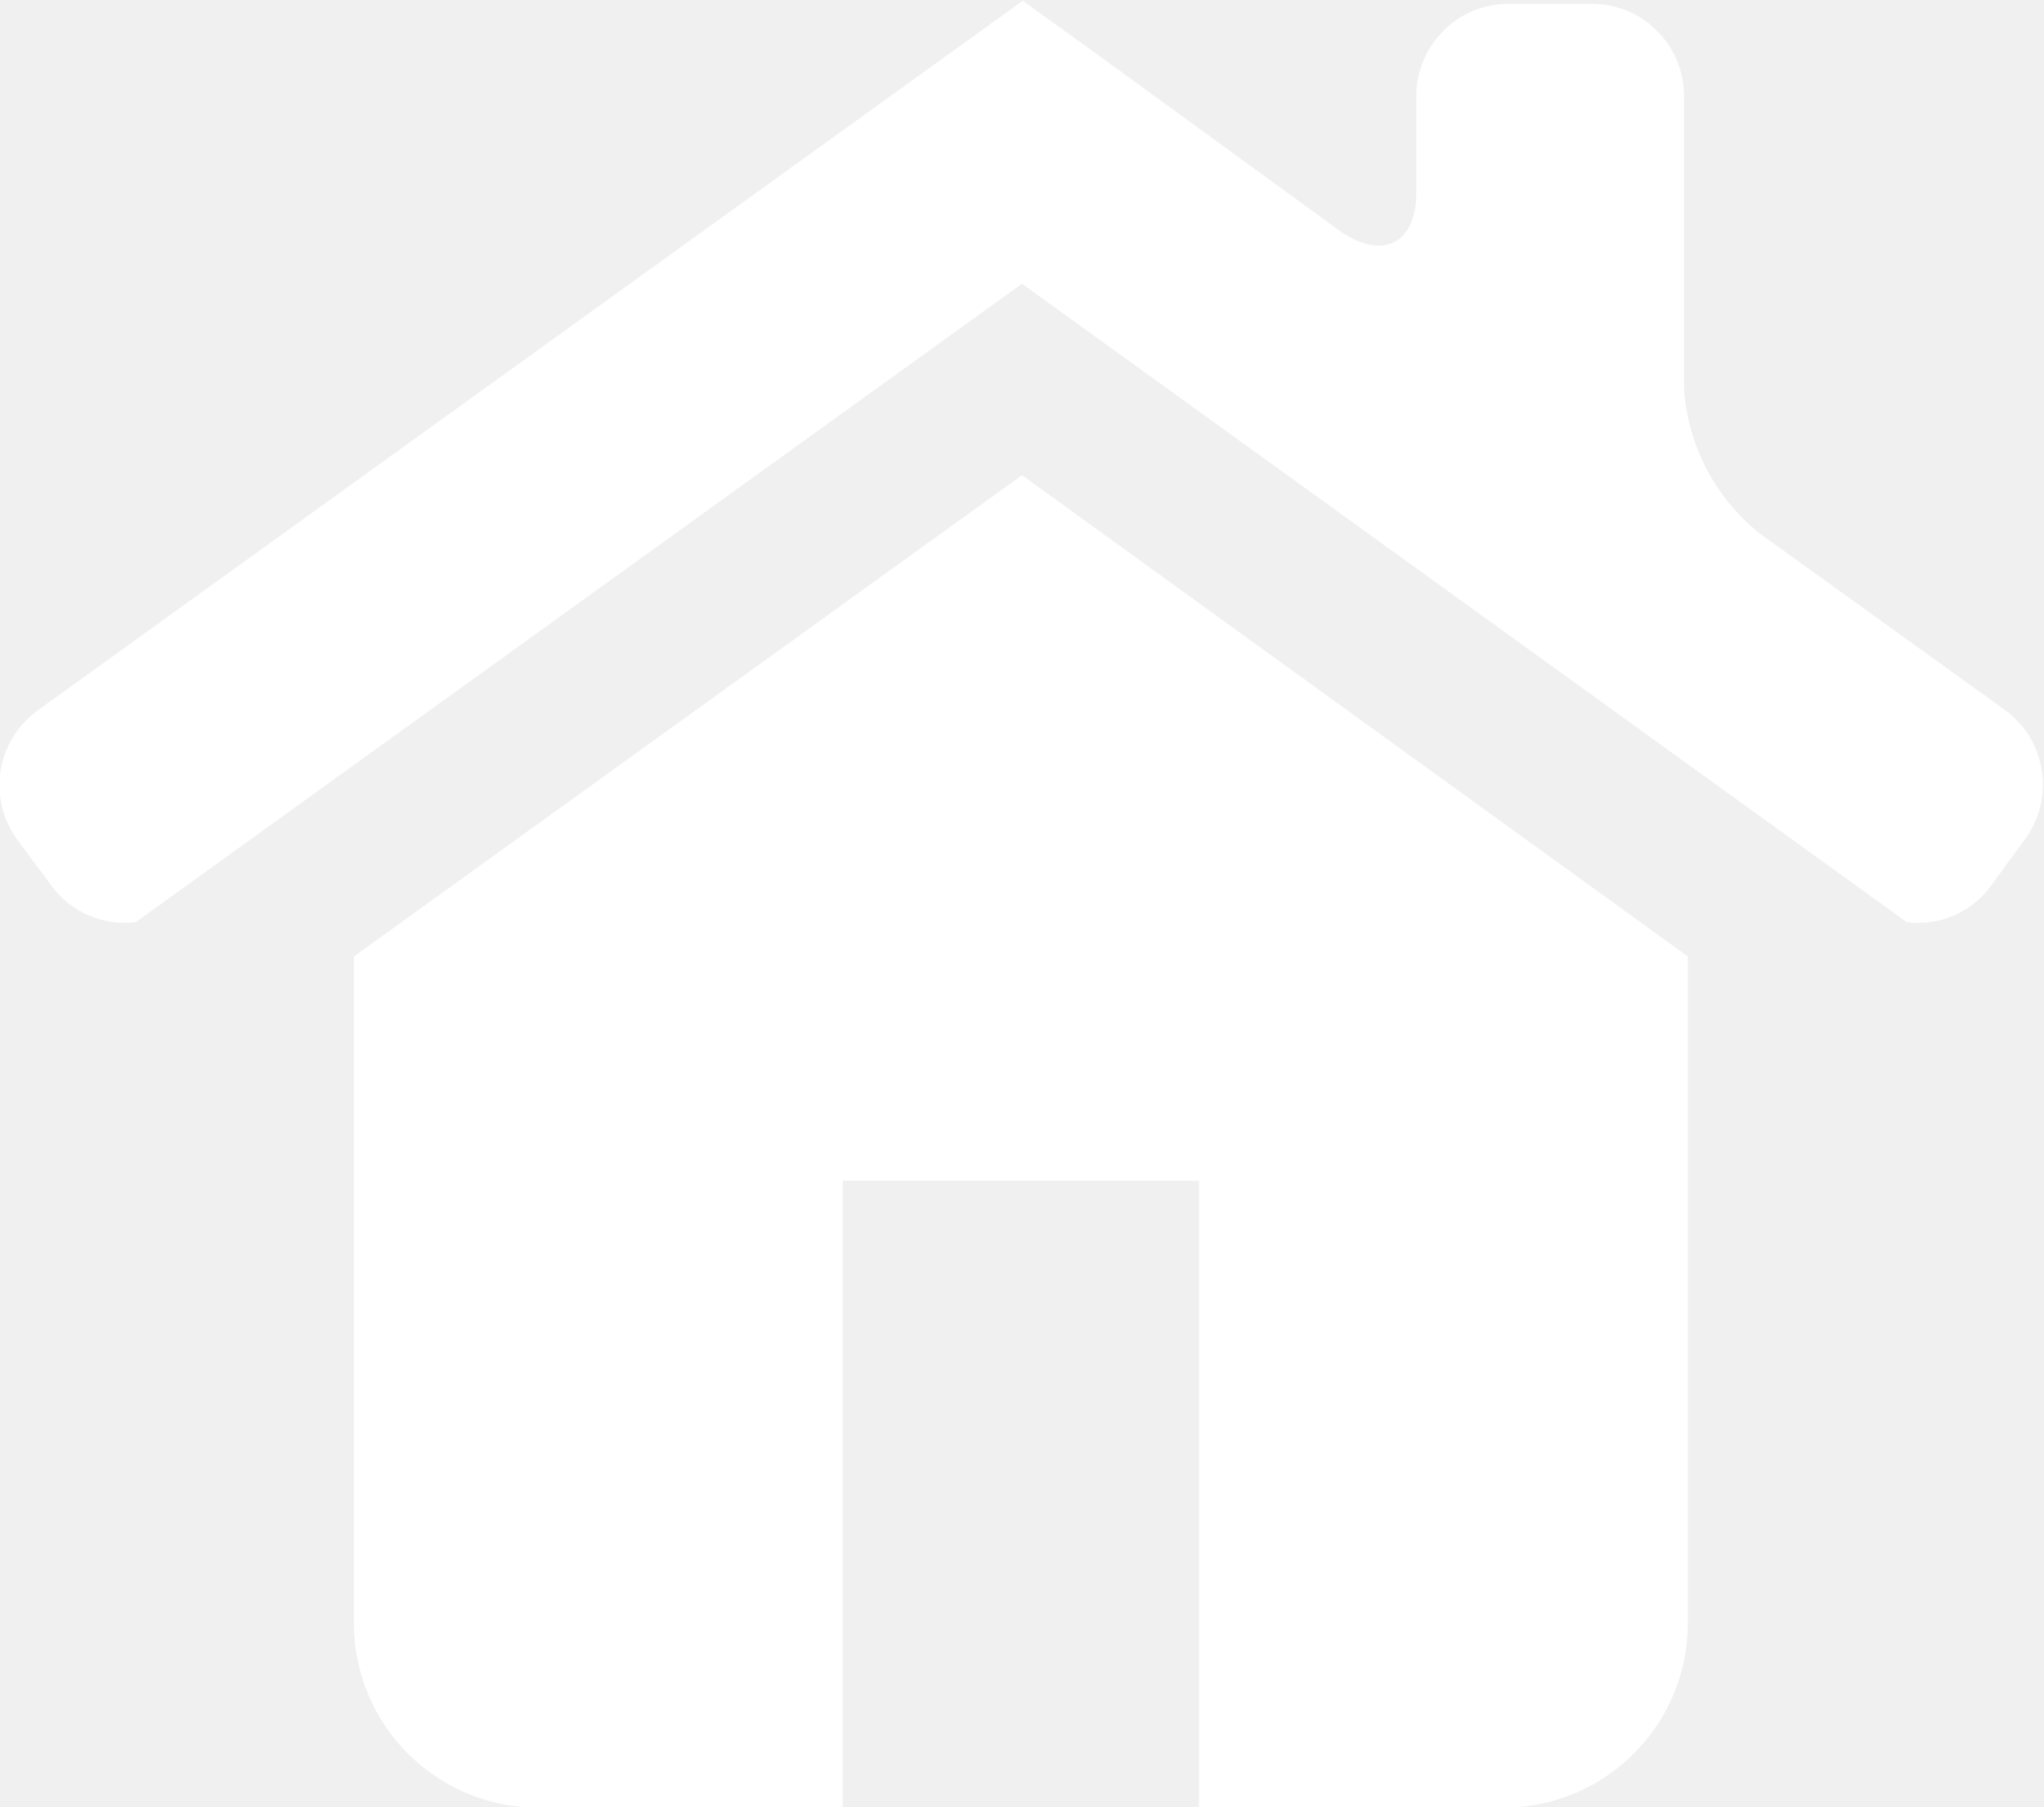
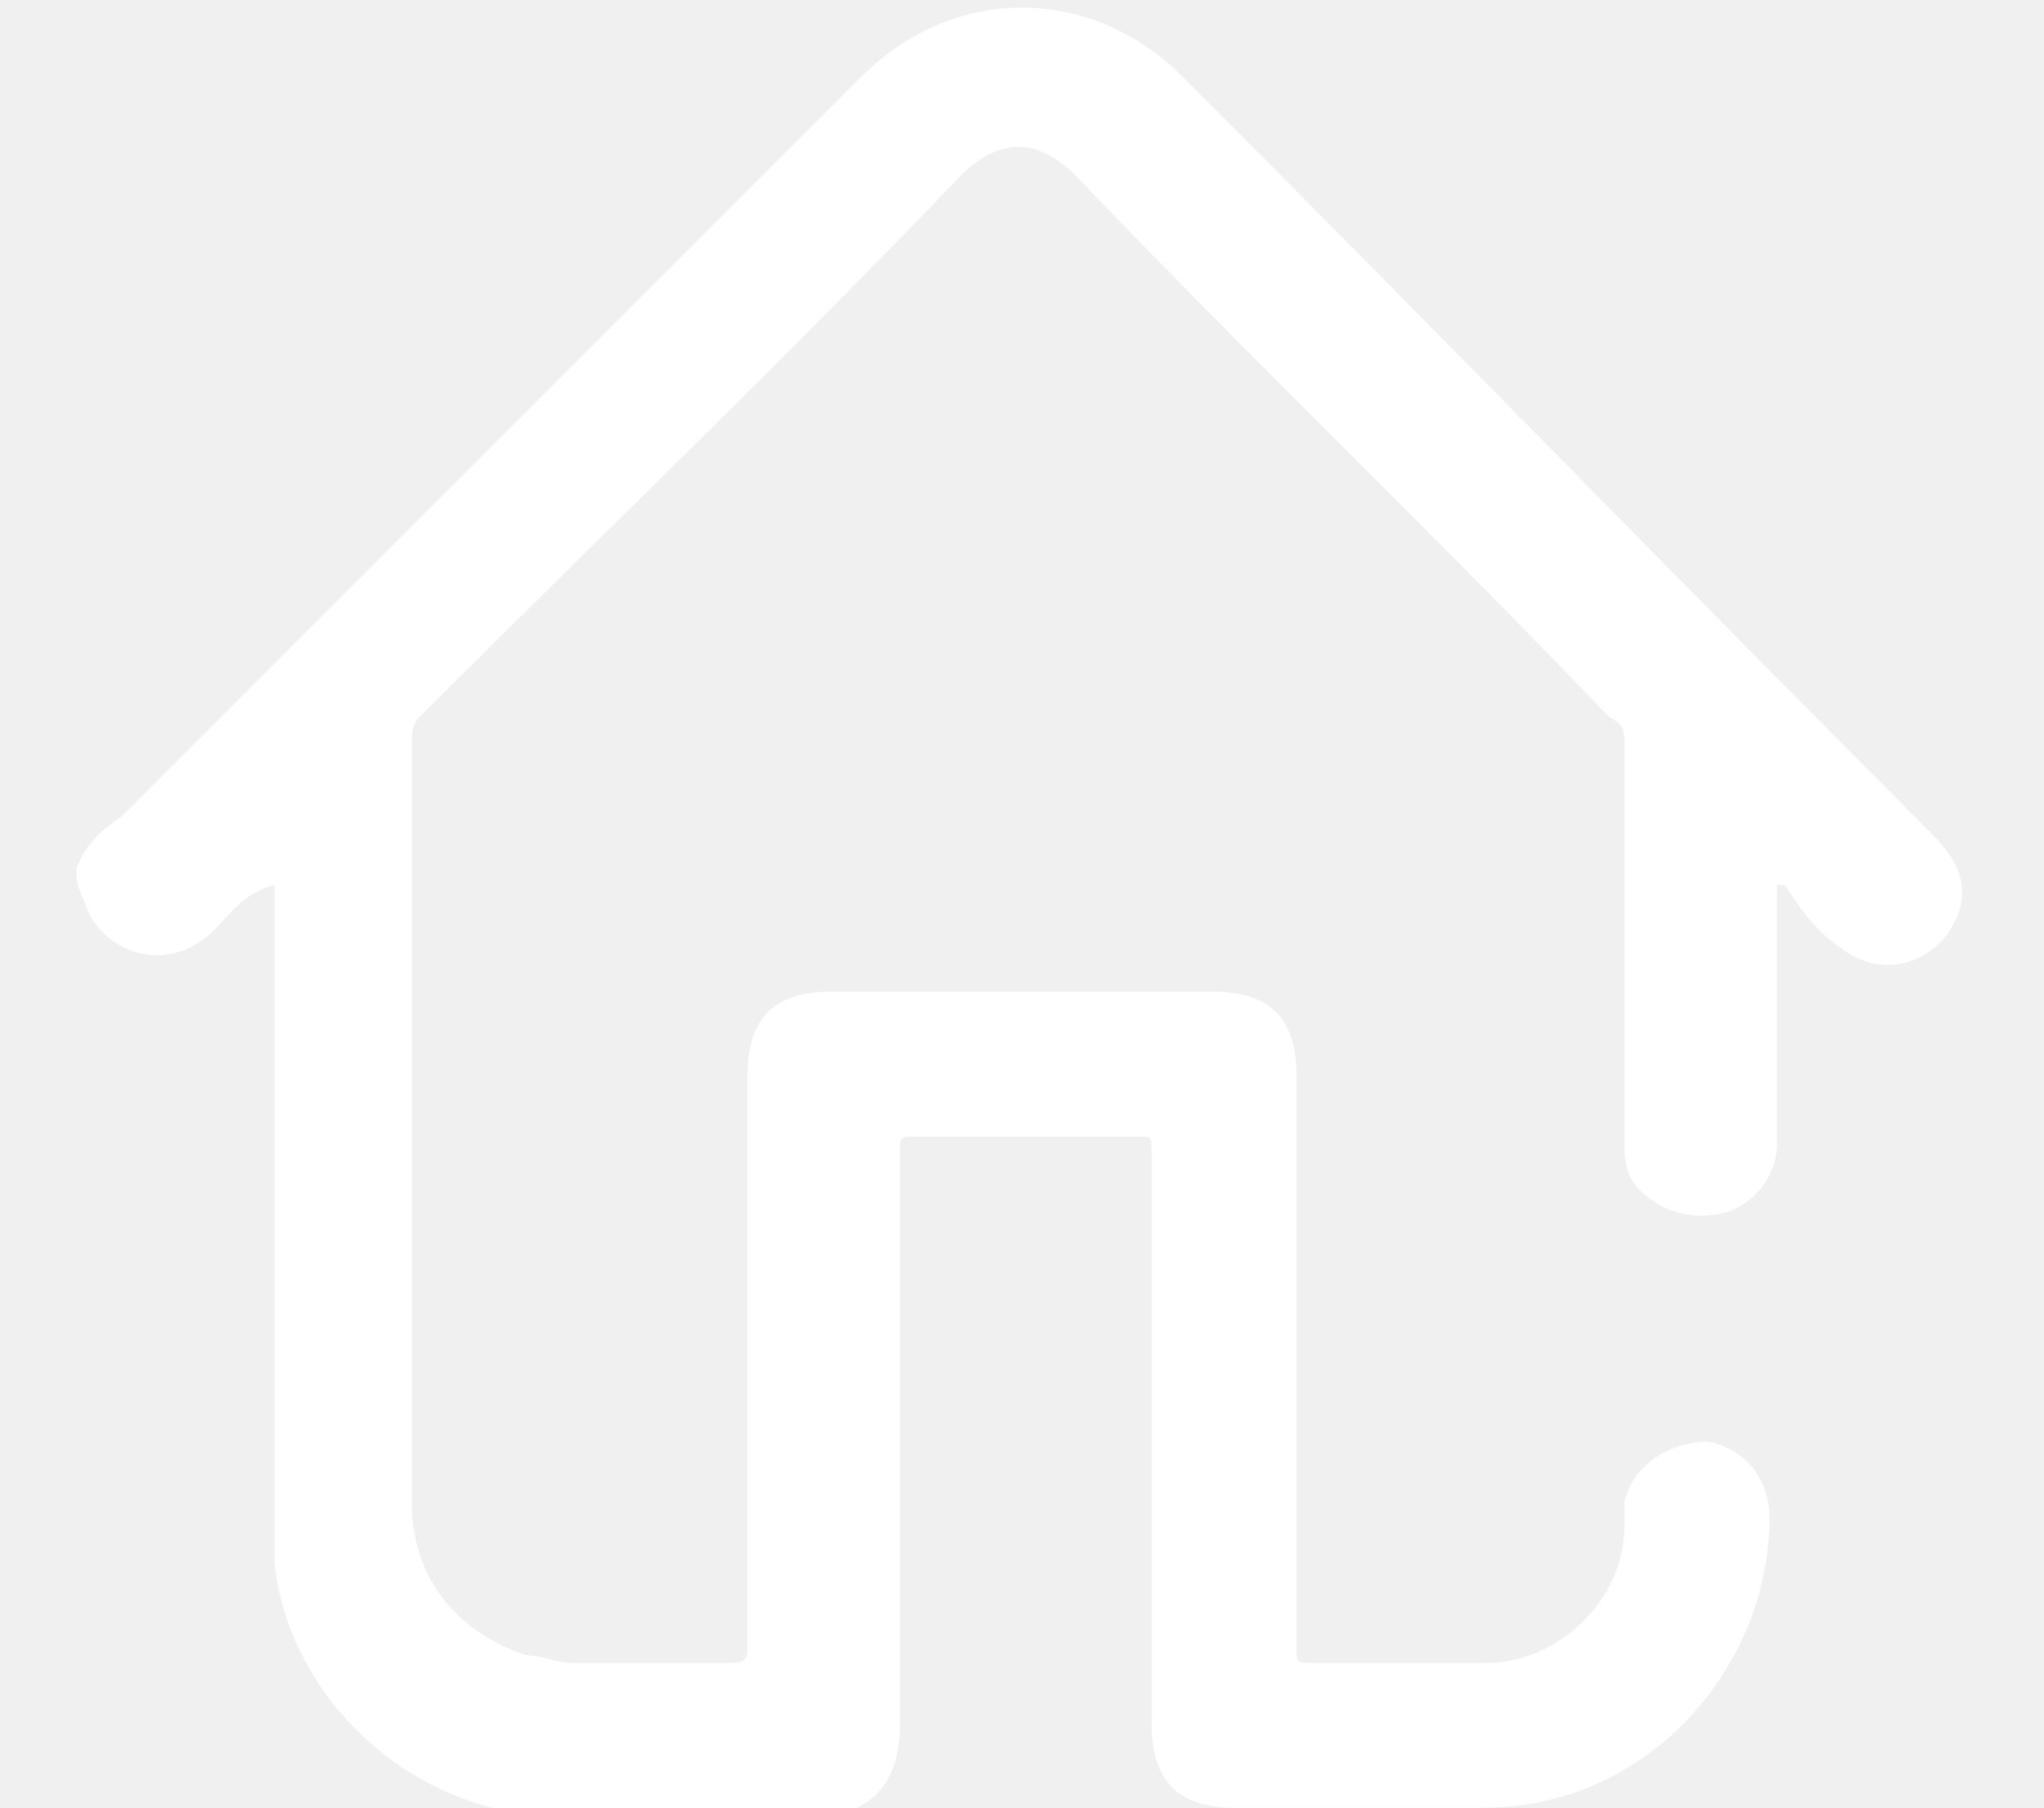
- <svg xmlns="http://www.w3.org/2000/svg" viewBox="0 0 26.8 23.69">
-   <defs>
-     <style>.cls-1{fill:#fff;}</style>
-   </defs>
-   <g id="Layer_2" data-name="Layer 2">
-     <g id="Layer_1-2" data-name="Layer 1">
-       <path class="cls-1" d="M13.4,6.23,4.64,12.54v8.75a2.42,2.42,0,0,0,2.41,2.41h4V15.48h4.67v8.22h4a2.42,2.42,0,0,0,2.41-2.41V12.54Z" />
-       <path class="cls-1" d="M.68,11.62a1.19,1.19,0,0,0,1.1.47L13.4,3.72h0L25,12.09a1.18,1.18,0,0,0,1.1-.47l.46-.63a1.21,1.21,0,0,0-.27-1.68L23.08,7a2.65,2.65,0,0,1-1-1.91V1.26A1.21,1.21,0,0,0,20.9.05H19.77a1.21,1.21,0,0,0-1.2,1.2V2.53c0,.66-.44.89-1,.5L14.41.73l-1-.72h0l-1,.72L.5,9.31A1.21,1.21,0,0,0,.22,11Z" />
-     </g>
-   </g>
+ <svg xmlns="http://www.w3.org/2000/svg" version="1.1" id="Layer_1" x="0px" y="0px" viewBox="0 0 26.8 23.7" style="enable-background:new 0 0 26.8 23.7;" xml:space="preserve">
+   <style type="text/css">
+ 	.st0{fill:#FFFFFF;}
+ </style>
+   <path class="st0" d="M1,11.4c0.1-0.3,0.3-0.5,0.6-0.7c3.2-3.2,6.5-6.5,9.7-9.7c1.2-1.2,3-1.2,4.2,0c3.3,3.3,6.5,6.6,9.8,9.9  c0.3,0.3,0.5,0.6,0.4,1c-0.2,0.7-1,1-1.6,0.5c-0.3-0.2-0.5-0.5-0.7-0.8c0,0,0,0-0.1,0c0,0.1,0,0.2,0,0.2c0,1.1,0,2.2,0,3.2  c0,0.4-0.3,0.8-0.7,0.9c-0.4,0.1-0.8,0-1.1-0.3c-0.2-0.2-0.2-0.4-0.2-0.7c0-1.7,0-3.4,0-5.1c0-0.2,0-0.3-0.2-0.4  c-2.3-2.4-4.7-4.7-7-7.1c-0.5-0.5-1-0.5-1.5,0C10.3,4.7,7.9,7,5.5,9.4C5.4,9.5,5.4,9.6,5.4,9.8c0,3.3,0,6.6,0,9.9c0,1,0.6,1.7,1.5,2  c0.2,0,0.4,0.1,0.6,0.1c0.7,0,1.4,0,2.1,0c0.2,0,0.2-0.1,0.2-0.2c0-2.5,0-5,0-7.5c0-0.8,0.4-1.1,1.1-1.1c1.7,0,3.3,0,5,0  c0.8,0,1.1,0.4,1.1,1.1c0,2.5,0,5,0,7.5c0,0.2,0,0.2,0.2,0.2c0.8,0,1.5,0,2.3,0c0.9,0,1.8-0.8,1.8-1.8c0-0.1,0-0.2,0-0.3  c0.1-0.5,0.6-0.8,1.1-0.8c0.5,0.1,0.8,0.5,0.8,1c0,1.7-1.2,3.3-2.9,3.7c-0.4,0.1-0.8,0.1-1.1,0.1c-1,0-2,0-3,0  c-0.8,0-1.1-0.4-1.1-1.1c0-2.5,0-5,0-7.5c0-0.2,0-0.2-0.2-0.2c-1,0-1.9,0-2.9,0c-0.2,0-0.2,0-0.2,0.2c0,2.5,0,5,0,7.5  c0,0.8-0.4,1.2-1.1,1.2c-1.2,0-2.4,0-3.6,0c-1.7-0.1-3.3-1.5-3.5-3.3c0-0.3,0-0.5,0-0.8c0-2.6,0-5.2,0-7.8c0-0.1,0-0.2,0-0.3  C3.2,11.7,3,12,2.8,12.2c-0.6,0.6-1.5,0.3-1.7-0.4c0,0,0,0,0,0C1,11.6,1,11.5,1,11.4z" />
</svg>
